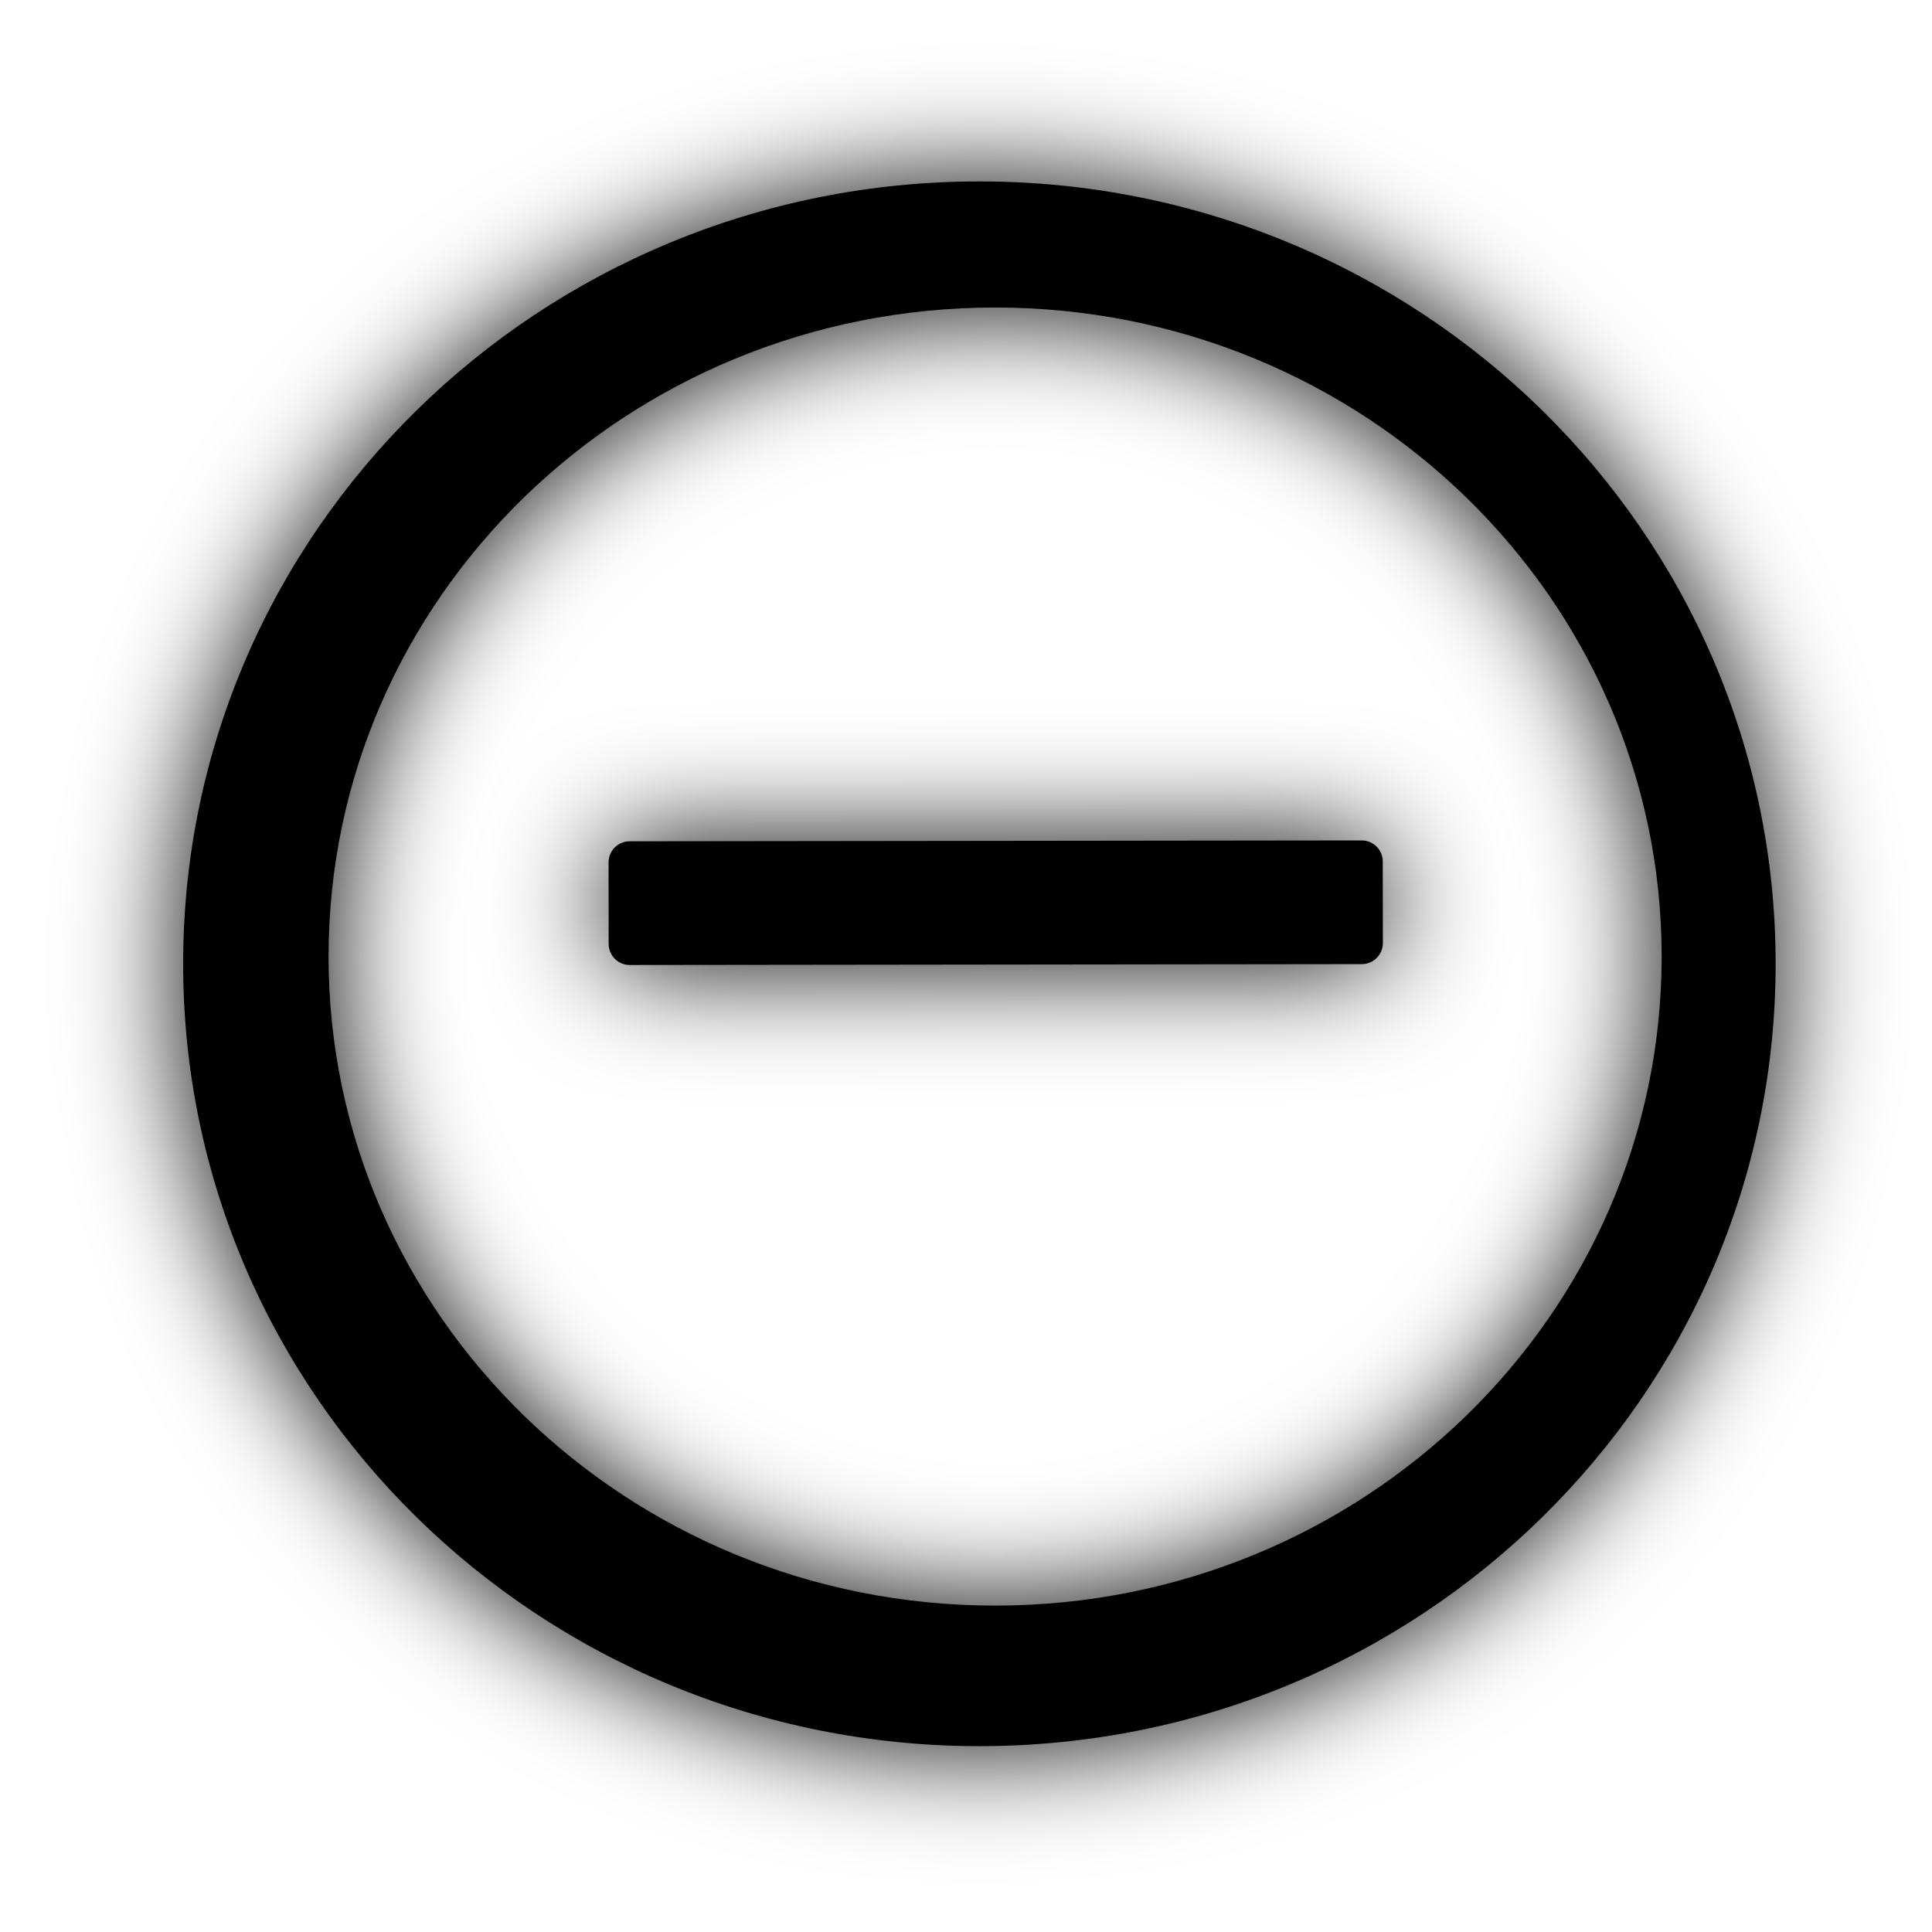
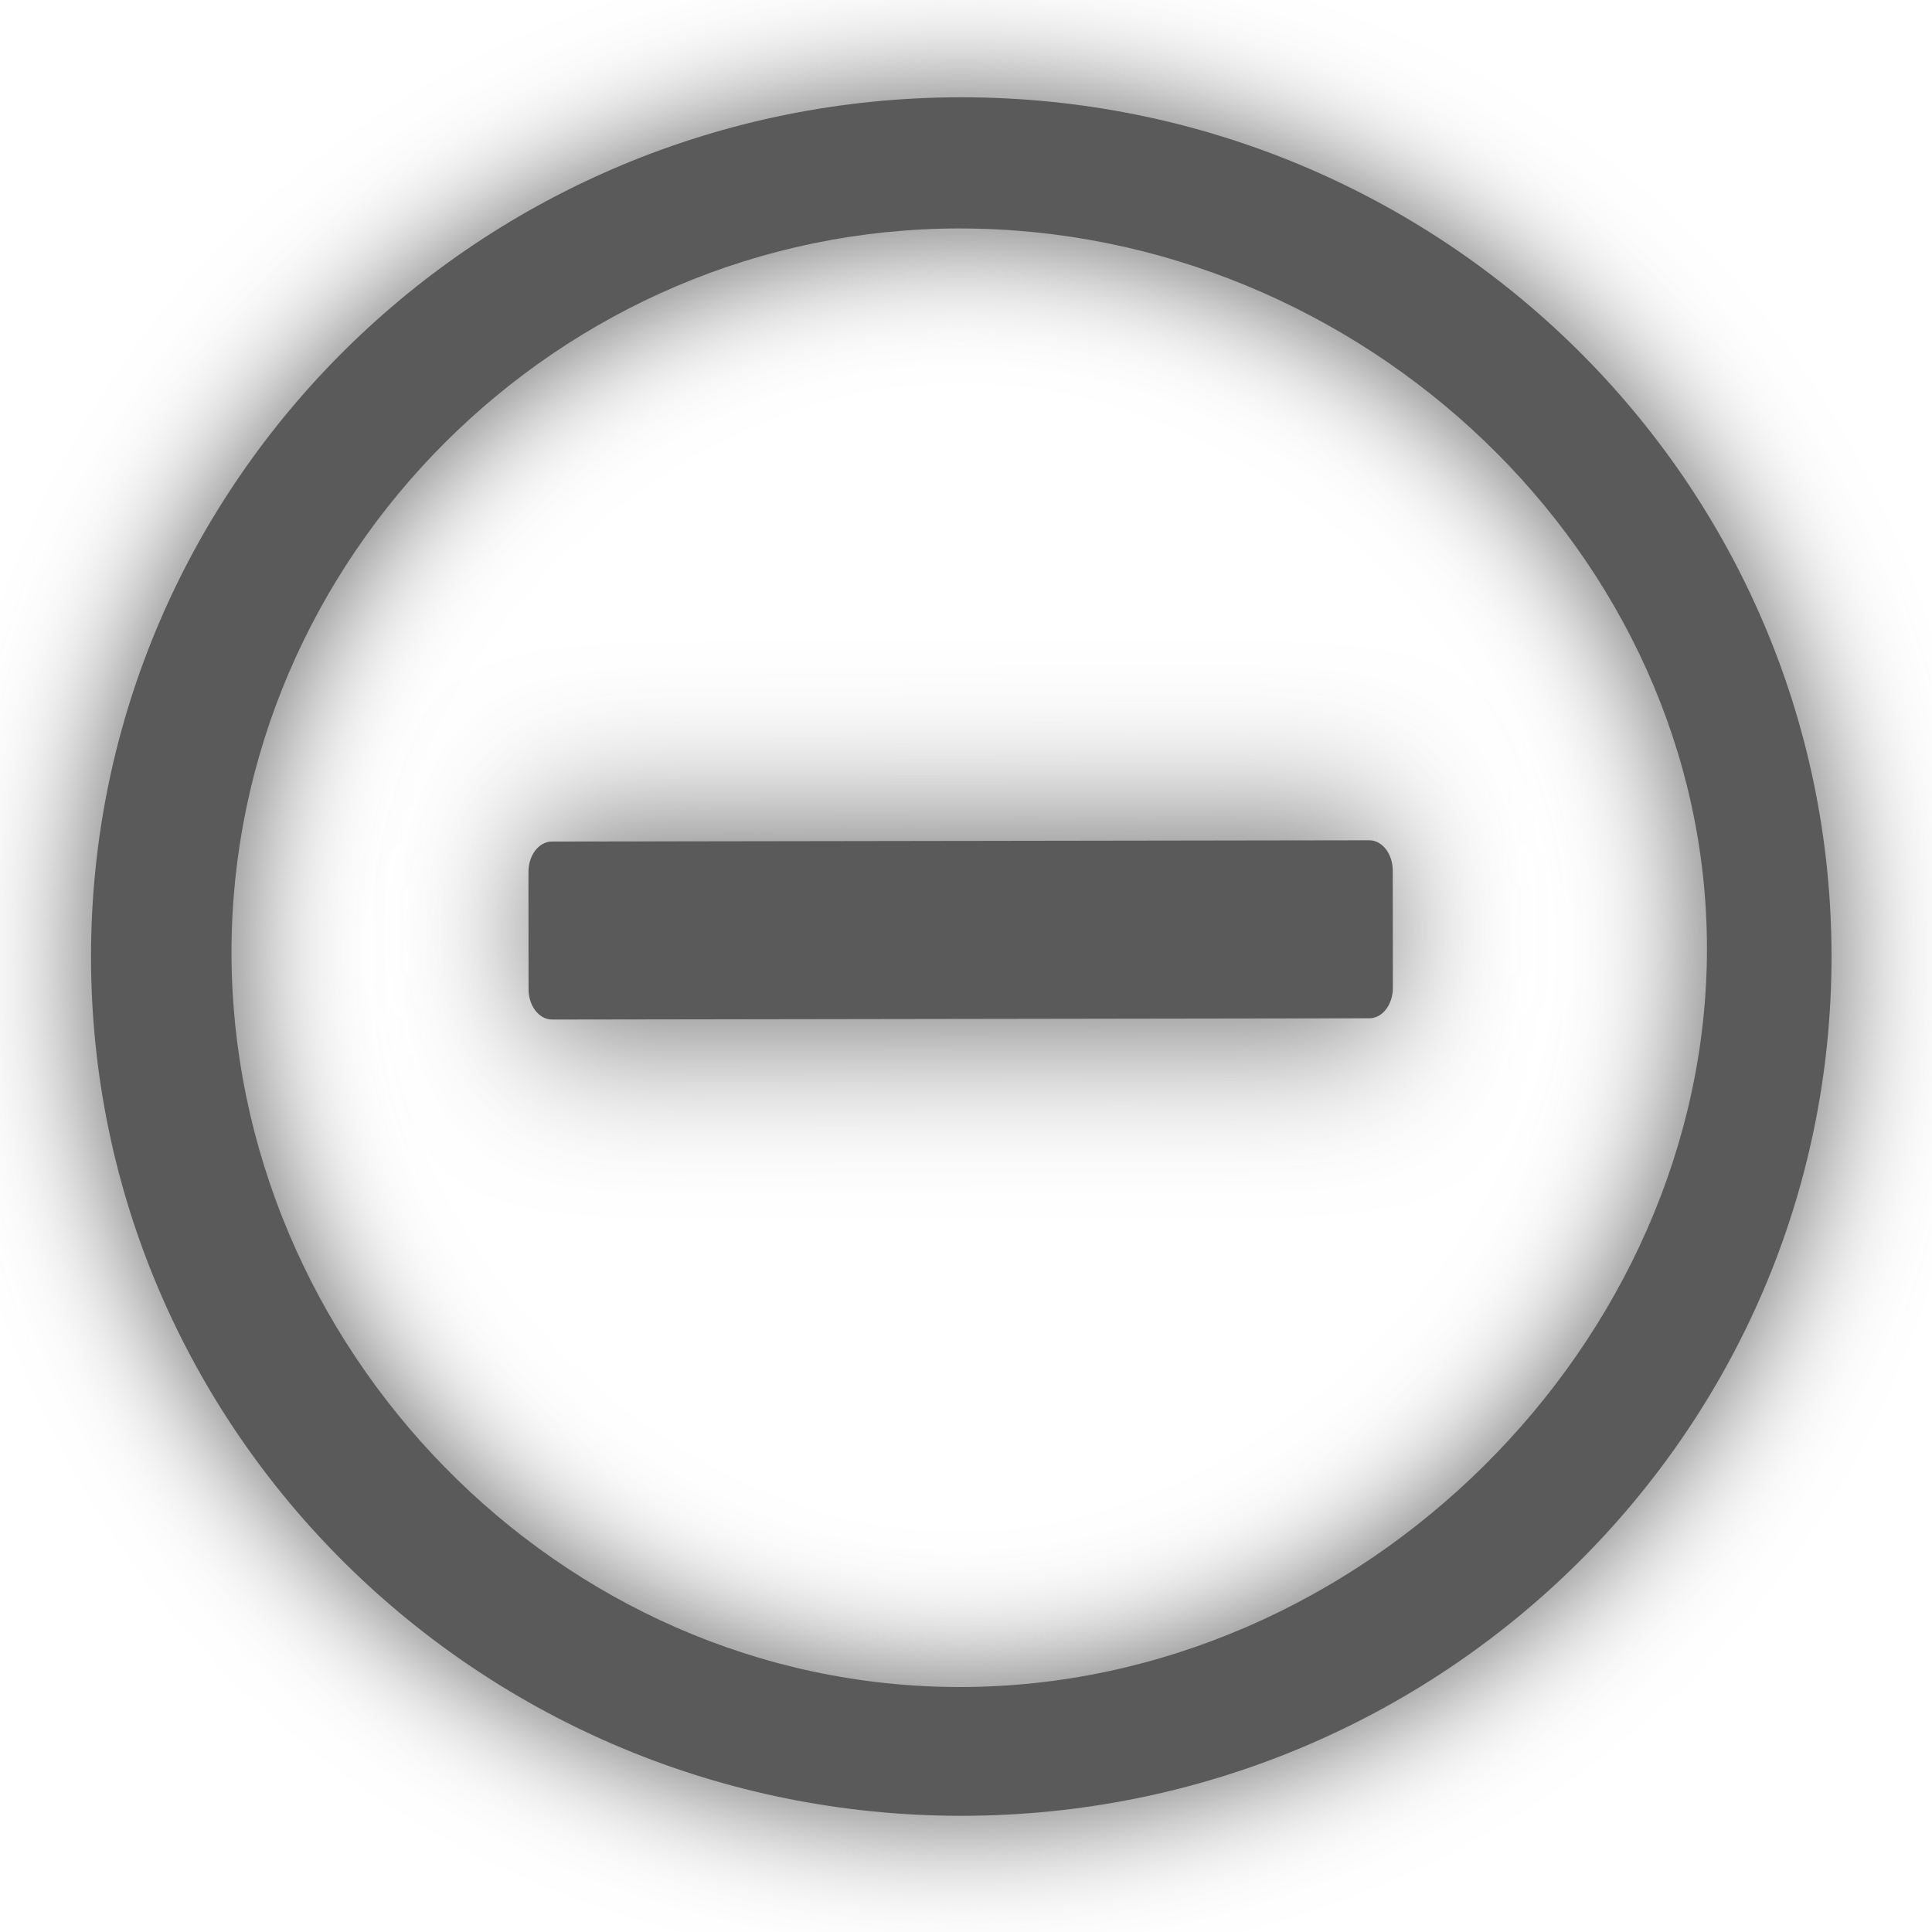
<svg xmlns="http://www.w3.org/2000/svg" version="1.1" id="svg1" width="66.667" height="66.667" viewBox="0 0 66.667 66.667">
  <defs id="defs1">
    <filter style="color-interpolation-filters:sRGB;" id="filter28" x="-0.087" y="-0.089" width="1.175" height="1.178">
      <feFlood result="flood" in="SourceGraphic" flood-opacity="1" flood-color="rgb(255,255,255)" id="feFlood27" />
      <feGaussianBlur result="blur" in="SourceGraphic" stdDeviation="2" id="feGaussianBlur27" />
      <feOffset result="offset" in="blur" dx="0" dy="0" id="feOffset27" />
      <feComposite result="comp1" operator="in" in="offset" in2="flood" id="feComposite27" />
      <feComposite result="comp2" operator="over" in="SourceGraphic" in2="comp1" id="feComposite28" />
    </filter>
    <filter style="color-interpolation-filters:sRGB;" id="filter30" x="-1.124" y="-0.18" width="3.249" height="1.359">
      <feFlood result="flood" in="SourceGraphic" flood-opacity="1" flood-color="rgb(255,255,255)" id="feFlood28" />
      <feGaussianBlur result="blur" in="SourceGraphic" stdDeviation="2" id="feGaussianBlur28" />
      <feOffset result="offset" in="blur" dx="0" dy="0" id="feOffset28" />
      <feComposite result="comp1" operator="in" in="offset" in2="flood" id="feComposite29" />
      <feComposite result="comp2" operator="over" in="SourceGraphic" in2="comp1" id="feComposite30" />
    </filter>
  </defs>
  <g id="g1">
-     <path id="path2501" style="fill:#000000;fill-opacity:1;stroke-width:1.005;filter:url(#filter28)" d="M 33.797 6.26 A 27.476 26.997 0 0 0 6.32 33.258 A 27.476 26.997 0 0 0 33.797 60.254 A 27.476 26.997 0 0 0 61.271 33.258 A 27.476 26.997 0 0 0 33.797 6.26 z M 34.338 10.611 A 23 22.396 0 0 1 57.338 33.008 A 23 22.396 0 0 1 34.338 55.404 A 23 22.396 0 0 1 11.338 33.008 A 23 22.396 0 0 1 34.338 10.611 z " />
-     <rect style="fill:#000000;fill-opacity:1;stroke-width:1.031;filter:url(#filter30)" id="rect2504" width="4.269" height="26.715" x="29.056" y="-47.679" ry="0.727" transform="matrix(0.00119595,0.9999993,-0.9999993,0.00118898,0,0)" />
+     <path id="path2501" style="fill:#5a5a5a;fill-opacity:1;stroke-width:1.005;filter:url(#filter28)" d="M 33.797,6.26 C 18.622,6.26 6.32,18.347 6.32,33.258 6.321,48.168 18.622,60.254 33.797,60.254 48.971,60.253 61.271,48.167 61.271,33.258 61.272,18.348 48.971,6.261 33.797,6.26 Z m -0.042,4.122 c 12.703,-1.35e-4 23.583,10.257 23.583,22.626 -9e-6,12.369 -10.881,23.201 -23.583,23.2 -12.703,1.35e-4 -23,-10.716 -23,-23.086 10e-6,-12.369 10.297,-22.741 23,-22.741 z" transform="matrix(1.09295,0,0,1.09828,-3.766312,-3.518465)" />
+     <rect style="fill:#5a5a5a;fill-opacity:1;stroke-width:1.031;filter:url(#filter30)" id="rect2504" width="4.269" height="26.715" x="29.056" y="-47.679" ry="0.727" transform="matrix(0.00133514,1.438858,-1.116375,0.00171076,-5.208214,-12.73168)" />
  </g>
</svg>
